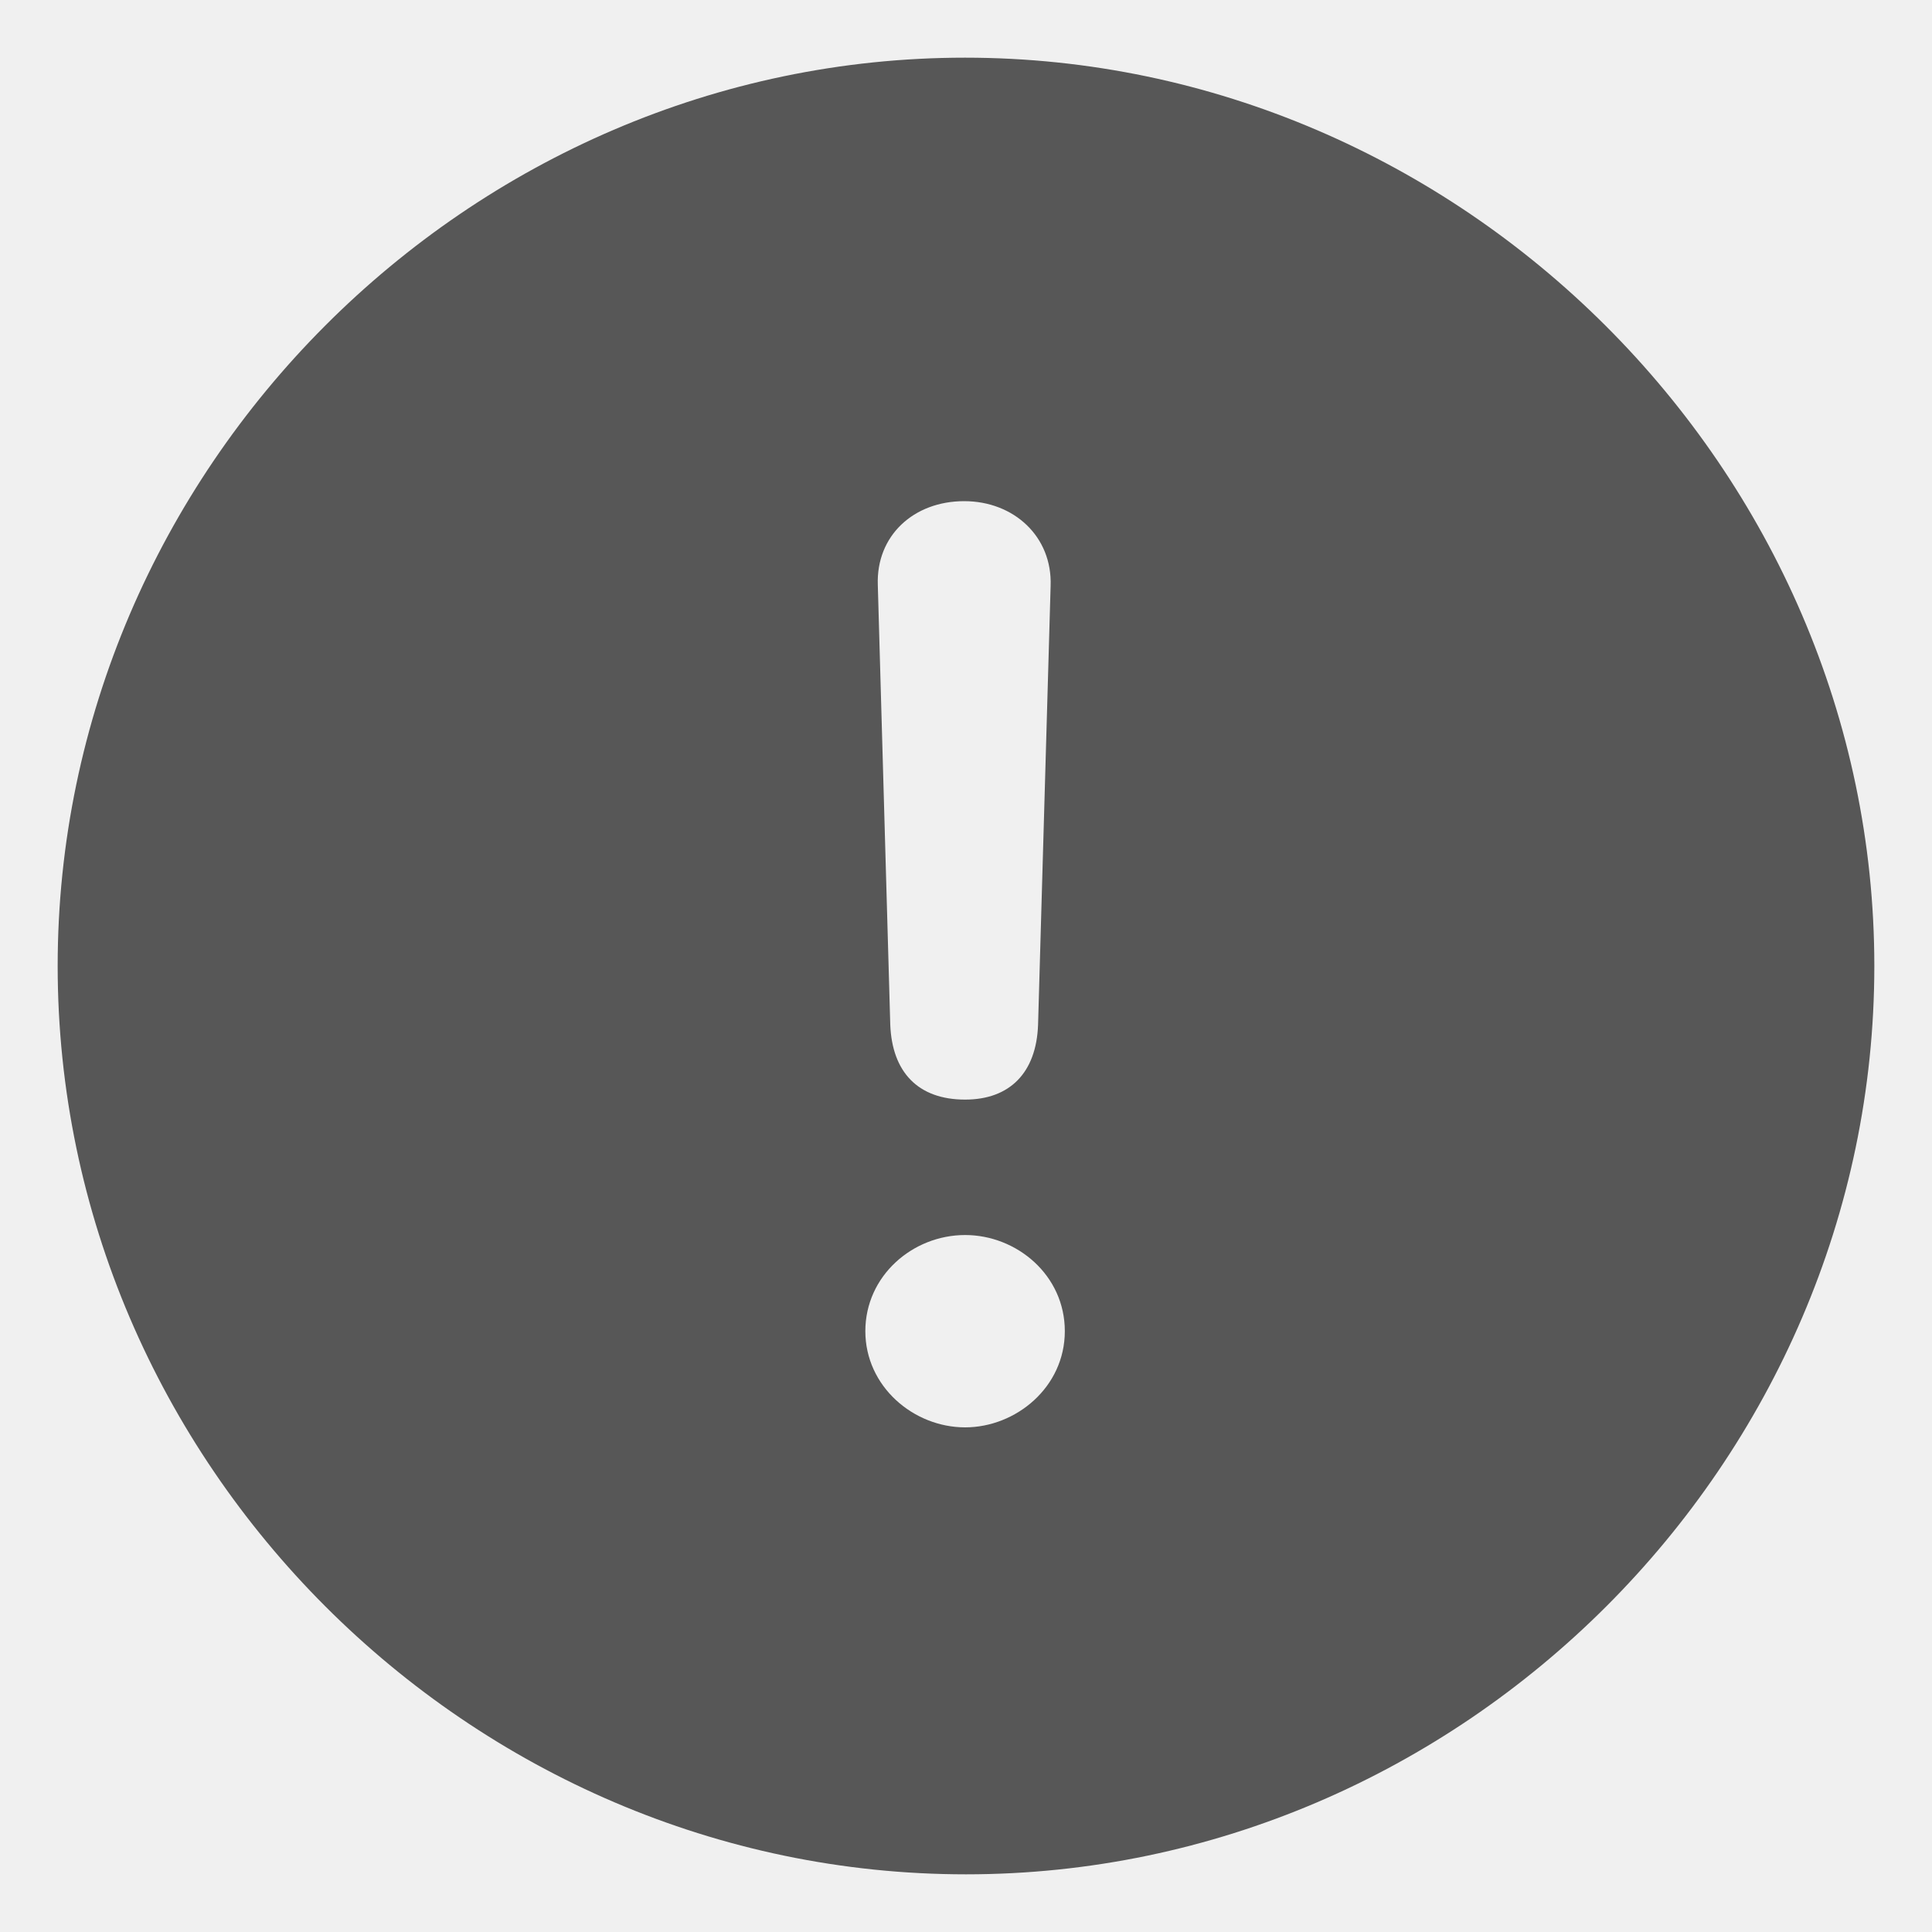
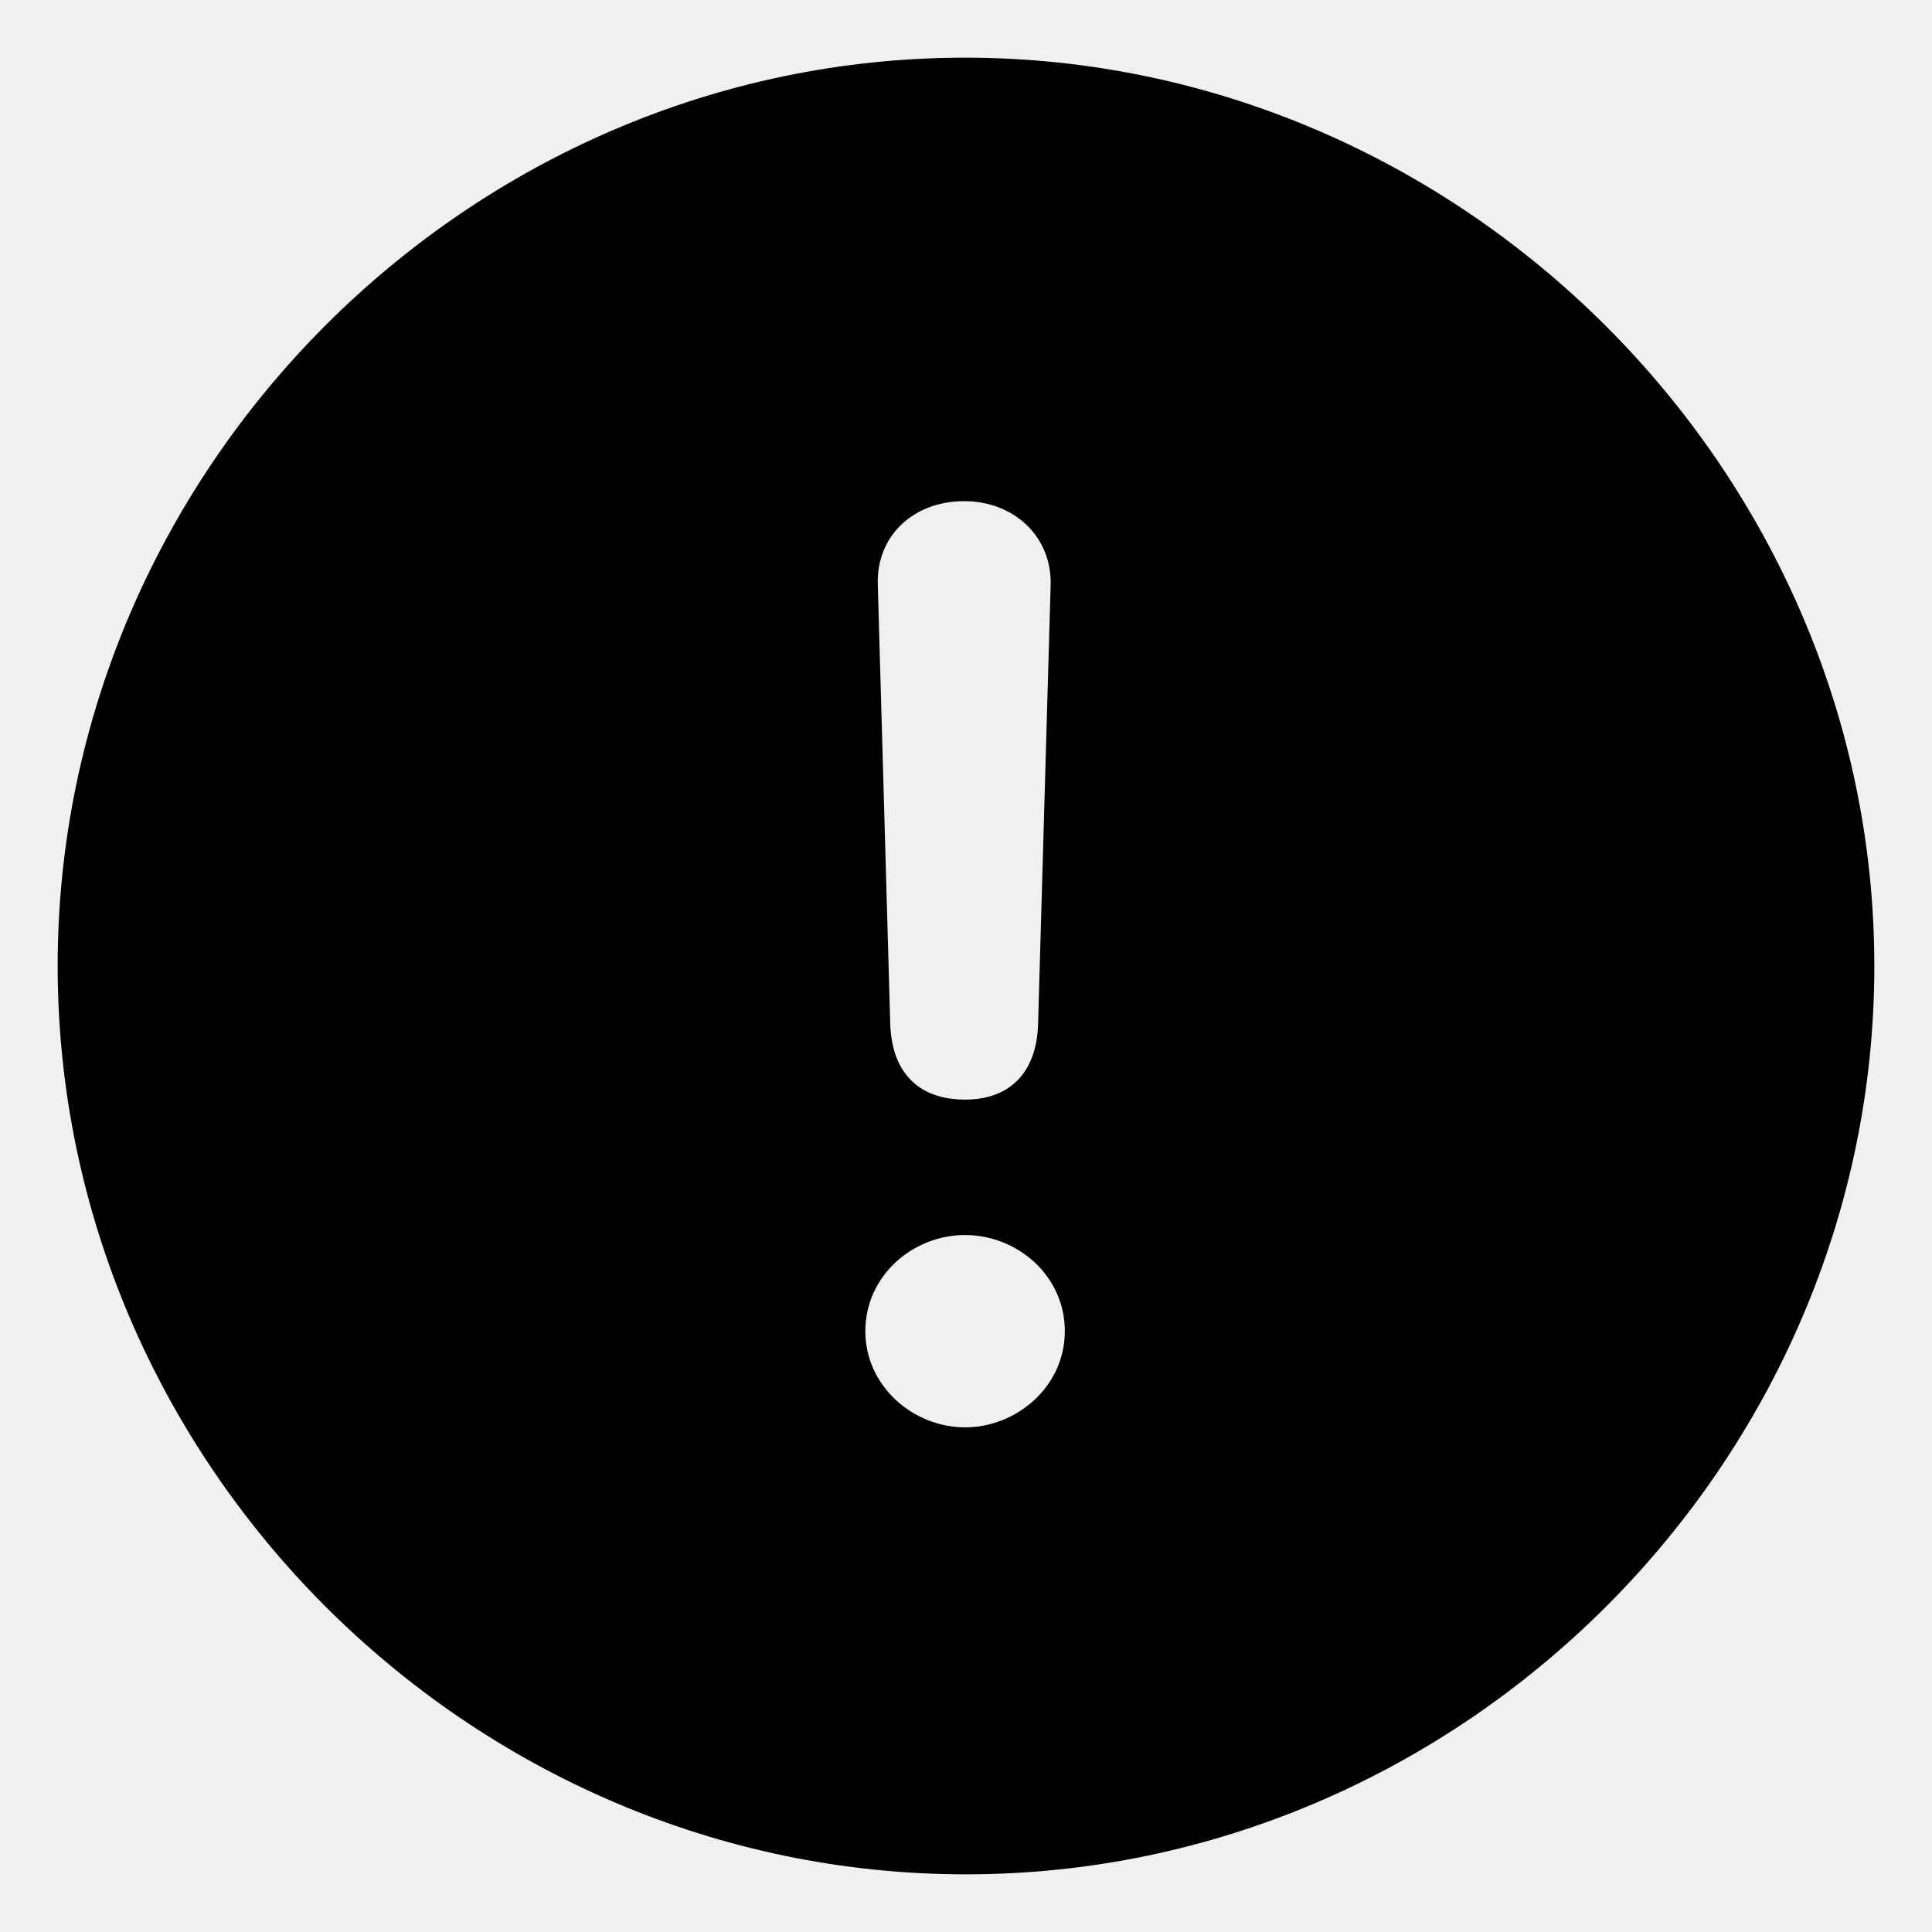
<svg xmlns="http://www.w3.org/2000/svg" width="20" height="20" viewBox="0 0 20 20" fill="none">
  <g id="ic_error" clip-path="url(#clip0_113_1111)">
-     <path id="Vector" d="M10 19.403C15.135 19.403 19.403 15.144 19.403 10C19.403 4.865 15.125 0.597 9.99 0.597C4.846 0.597 0.597 4.865 0.597 10C0.597 15.144 4.855 19.403 10 19.403ZM9.991 11.383C9.502 11.383 9.235 11.097 9.216 10.608L9.087 6.055C9.069 5.547 9.456 5.188 9.981 5.188C10.498 5.188 10.894 5.557 10.876 6.064L10.746 10.609C10.728 11.107 10.451 11.383 9.991 11.383ZM9.991 14.776C9.456 14.776 8.958 14.352 8.958 13.78C8.958 13.208 9.447 12.785 9.991 12.785C10.525 12.785 11.023 13.2 11.023 13.78C11.023 14.361 10.516 14.776 9.991 14.776Z" fill="#575757" />
+     <path id="Vector" d="M10 19.403C15.135 19.403 19.403 15.144 19.403 10C19.403 4.865 15.125 0.597 9.99 0.597C4.846 0.597 0.597 4.865 0.597 10C0.597 15.144 4.855 19.403 10 19.403ZM9.991 11.383C9.502 11.383 9.235 11.097 9.216 10.608L9.087 6.055C9.069 5.547 9.456 5.188 9.981 5.188C10.498 5.188 10.894 5.557 10.876 6.064L10.746 10.609C10.728 11.107 10.451 11.383 9.991 11.383ZM9.991 14.776C9.456 14.776 8.958 14.352 8.958 13.78C8.958 13.208 9.447 12.785 9.991 12.785C10.525 12.785 11.023 13.2 11.023 13.78C11.023 14.361 10.516 14.776 9.991 14.776Z" fill="currentColor" />
  </g>
  <defs>
    <clipPath id="clip0_113_1111">
      <rect width="20" height="20" fill="white" />
    </clipPath>
  </defs>
</svg>
